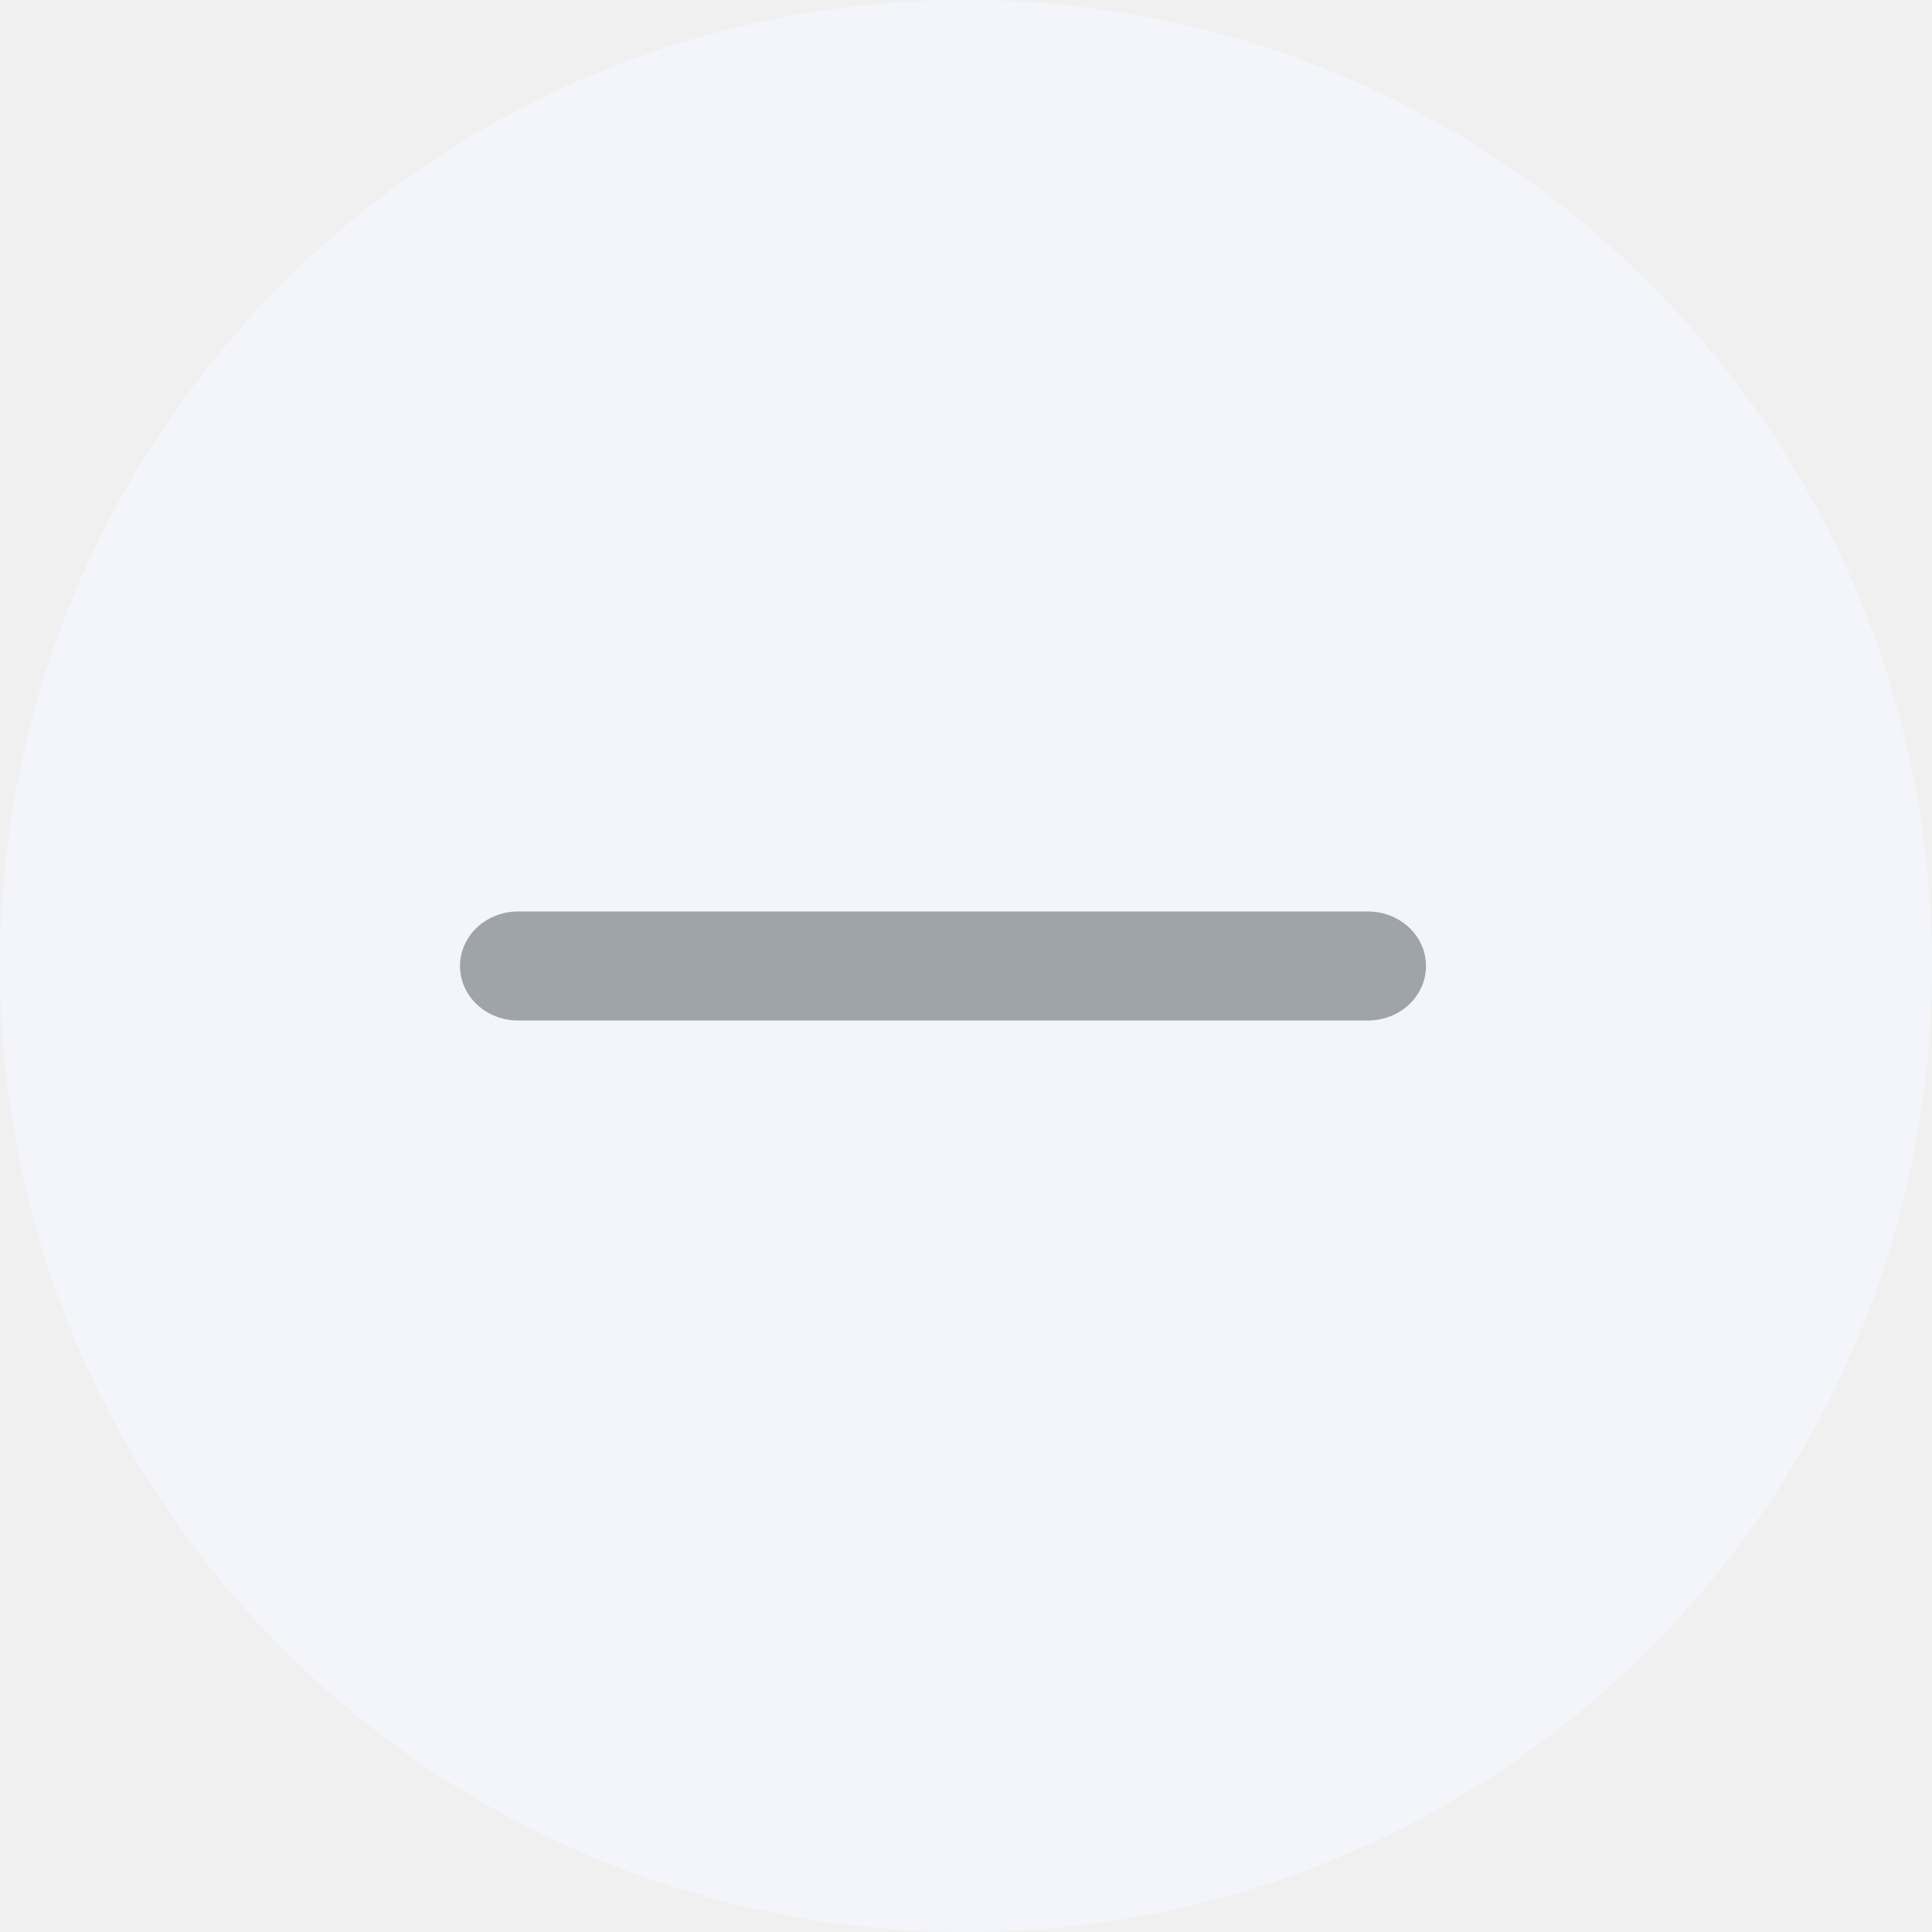
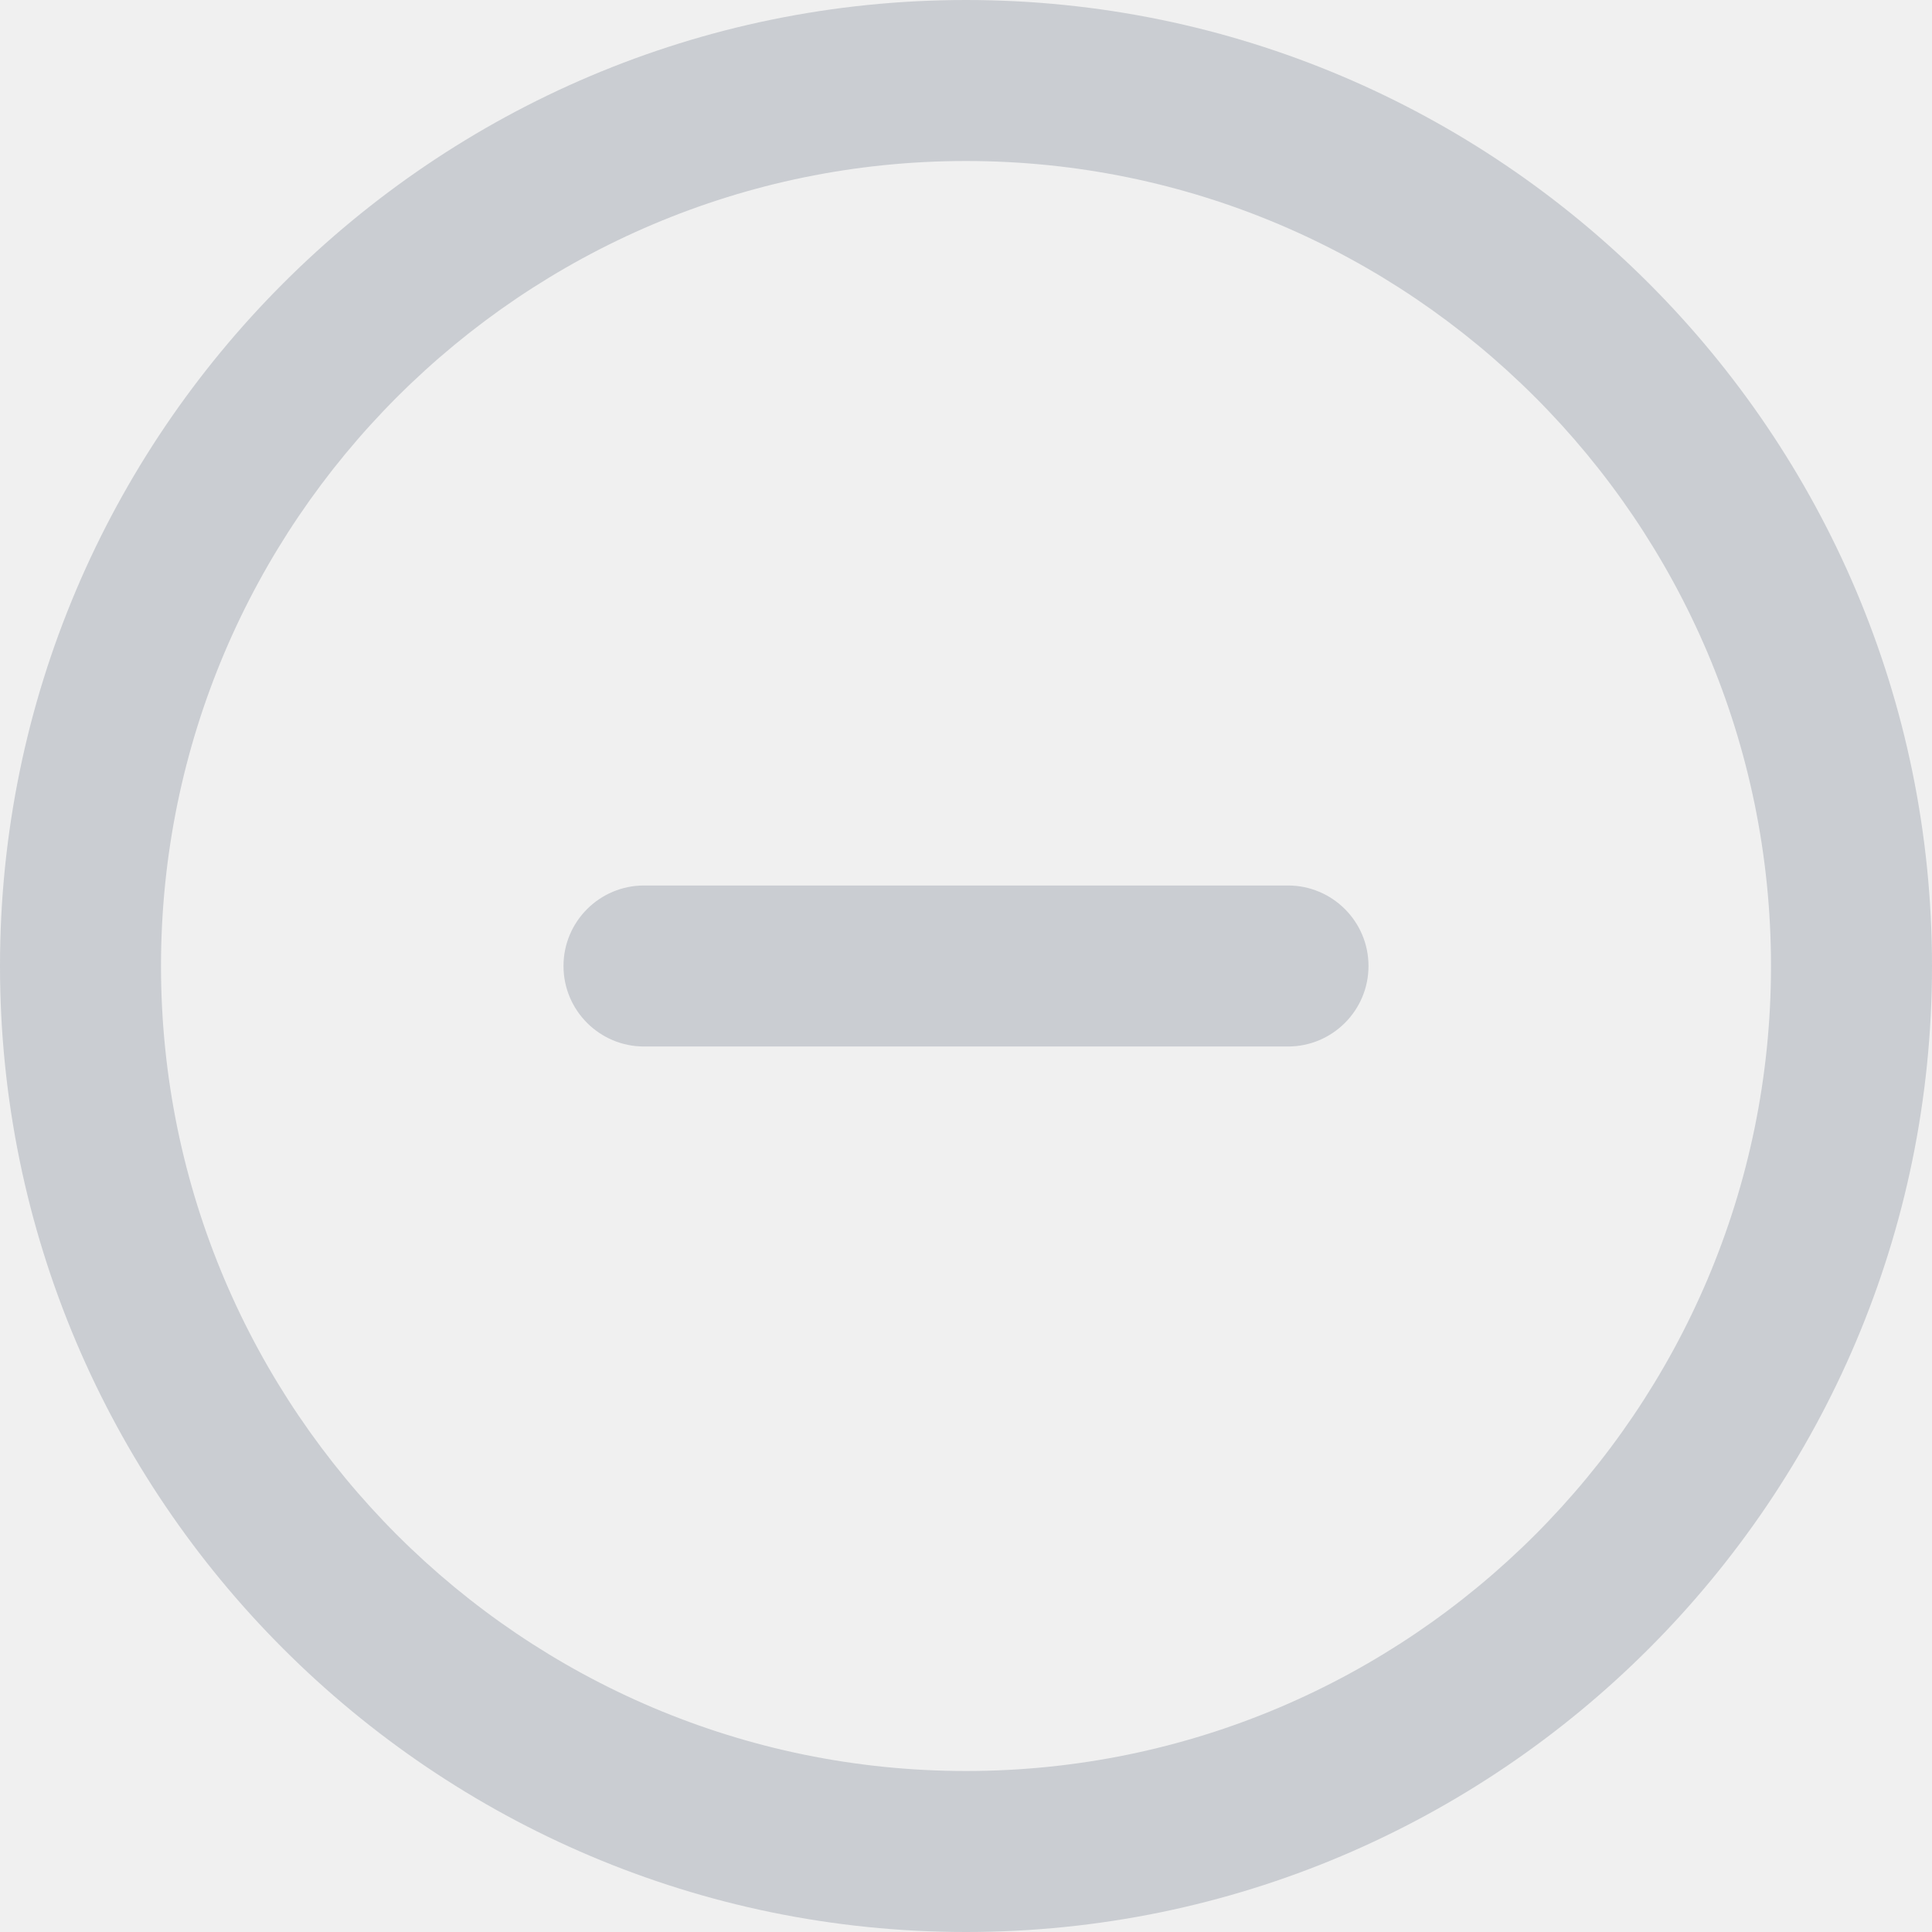
- <svg xmlns="http://www.w3.org/2000/svg" width="42" height="42" viewBox="0 0 42 42" fill="none">
-   <rect width="42" height="42" rx="21" fill="#F4F5FA" />
-   <path fill-rule="evenodd" clip-rule="evenodd" d="M10 21C10 20.686 10.133 20.384 10.369 20.162C10.605 19.94 10.926 19.815 11.26 19.815H29.74C30.074 19.815 30.395 19.94 30.631 20.162C30.867 20.384 31 20.686 31 21C31 21.314 30.867 21.616 30.631 21.838C30.395 22.06 30.074 22.185 29.74 22.185H11.26C10.926 22.185 10.605 22.06 10.369 21.838C10.133 21.616 10 21.314 10 21Z" fill="#9FA4A9" />
+ <svg xmlns="http://www.w3.org/2000/svg" width="512" height="512" viewBox="0 0 512 512" fill="none">
+   <g clip-path="url(#clip0_1652_5047)">
+     <path d="M256 0C114.837 0 0 114.837 0 256C0 397.163 114.837 512 256 512C397.163 512 512 397.163 512 256C512 114.837 397.163 0 256 0ZM256 469.333C138.368 469.333 42.667 373.632 42.667 256C42.667 138.368 138.368 42.667 256 42.667C373.632 42.667 469.333 138.368 469.333 256C469.333 373.632 373.632 469.333 256 469.333ZM362.667 256C362.667 267.776 353.109 277.333 341.333 277.333H170.667C158.891 277.333 149.333 267.776 149.333 256C149.333 244.224 158.891 234.667 170.667 234.667H341.333C353.109 234.667 362.667 244.224 362.667 256Z" fill="#CACDD2" />
+   </g>
+   <defs>
+     <clipPath id="clip0_1652_5047">
+       <rect width="512" height="512" fill="white" />
+     </clipPath>
+   </defs>
</svg>
